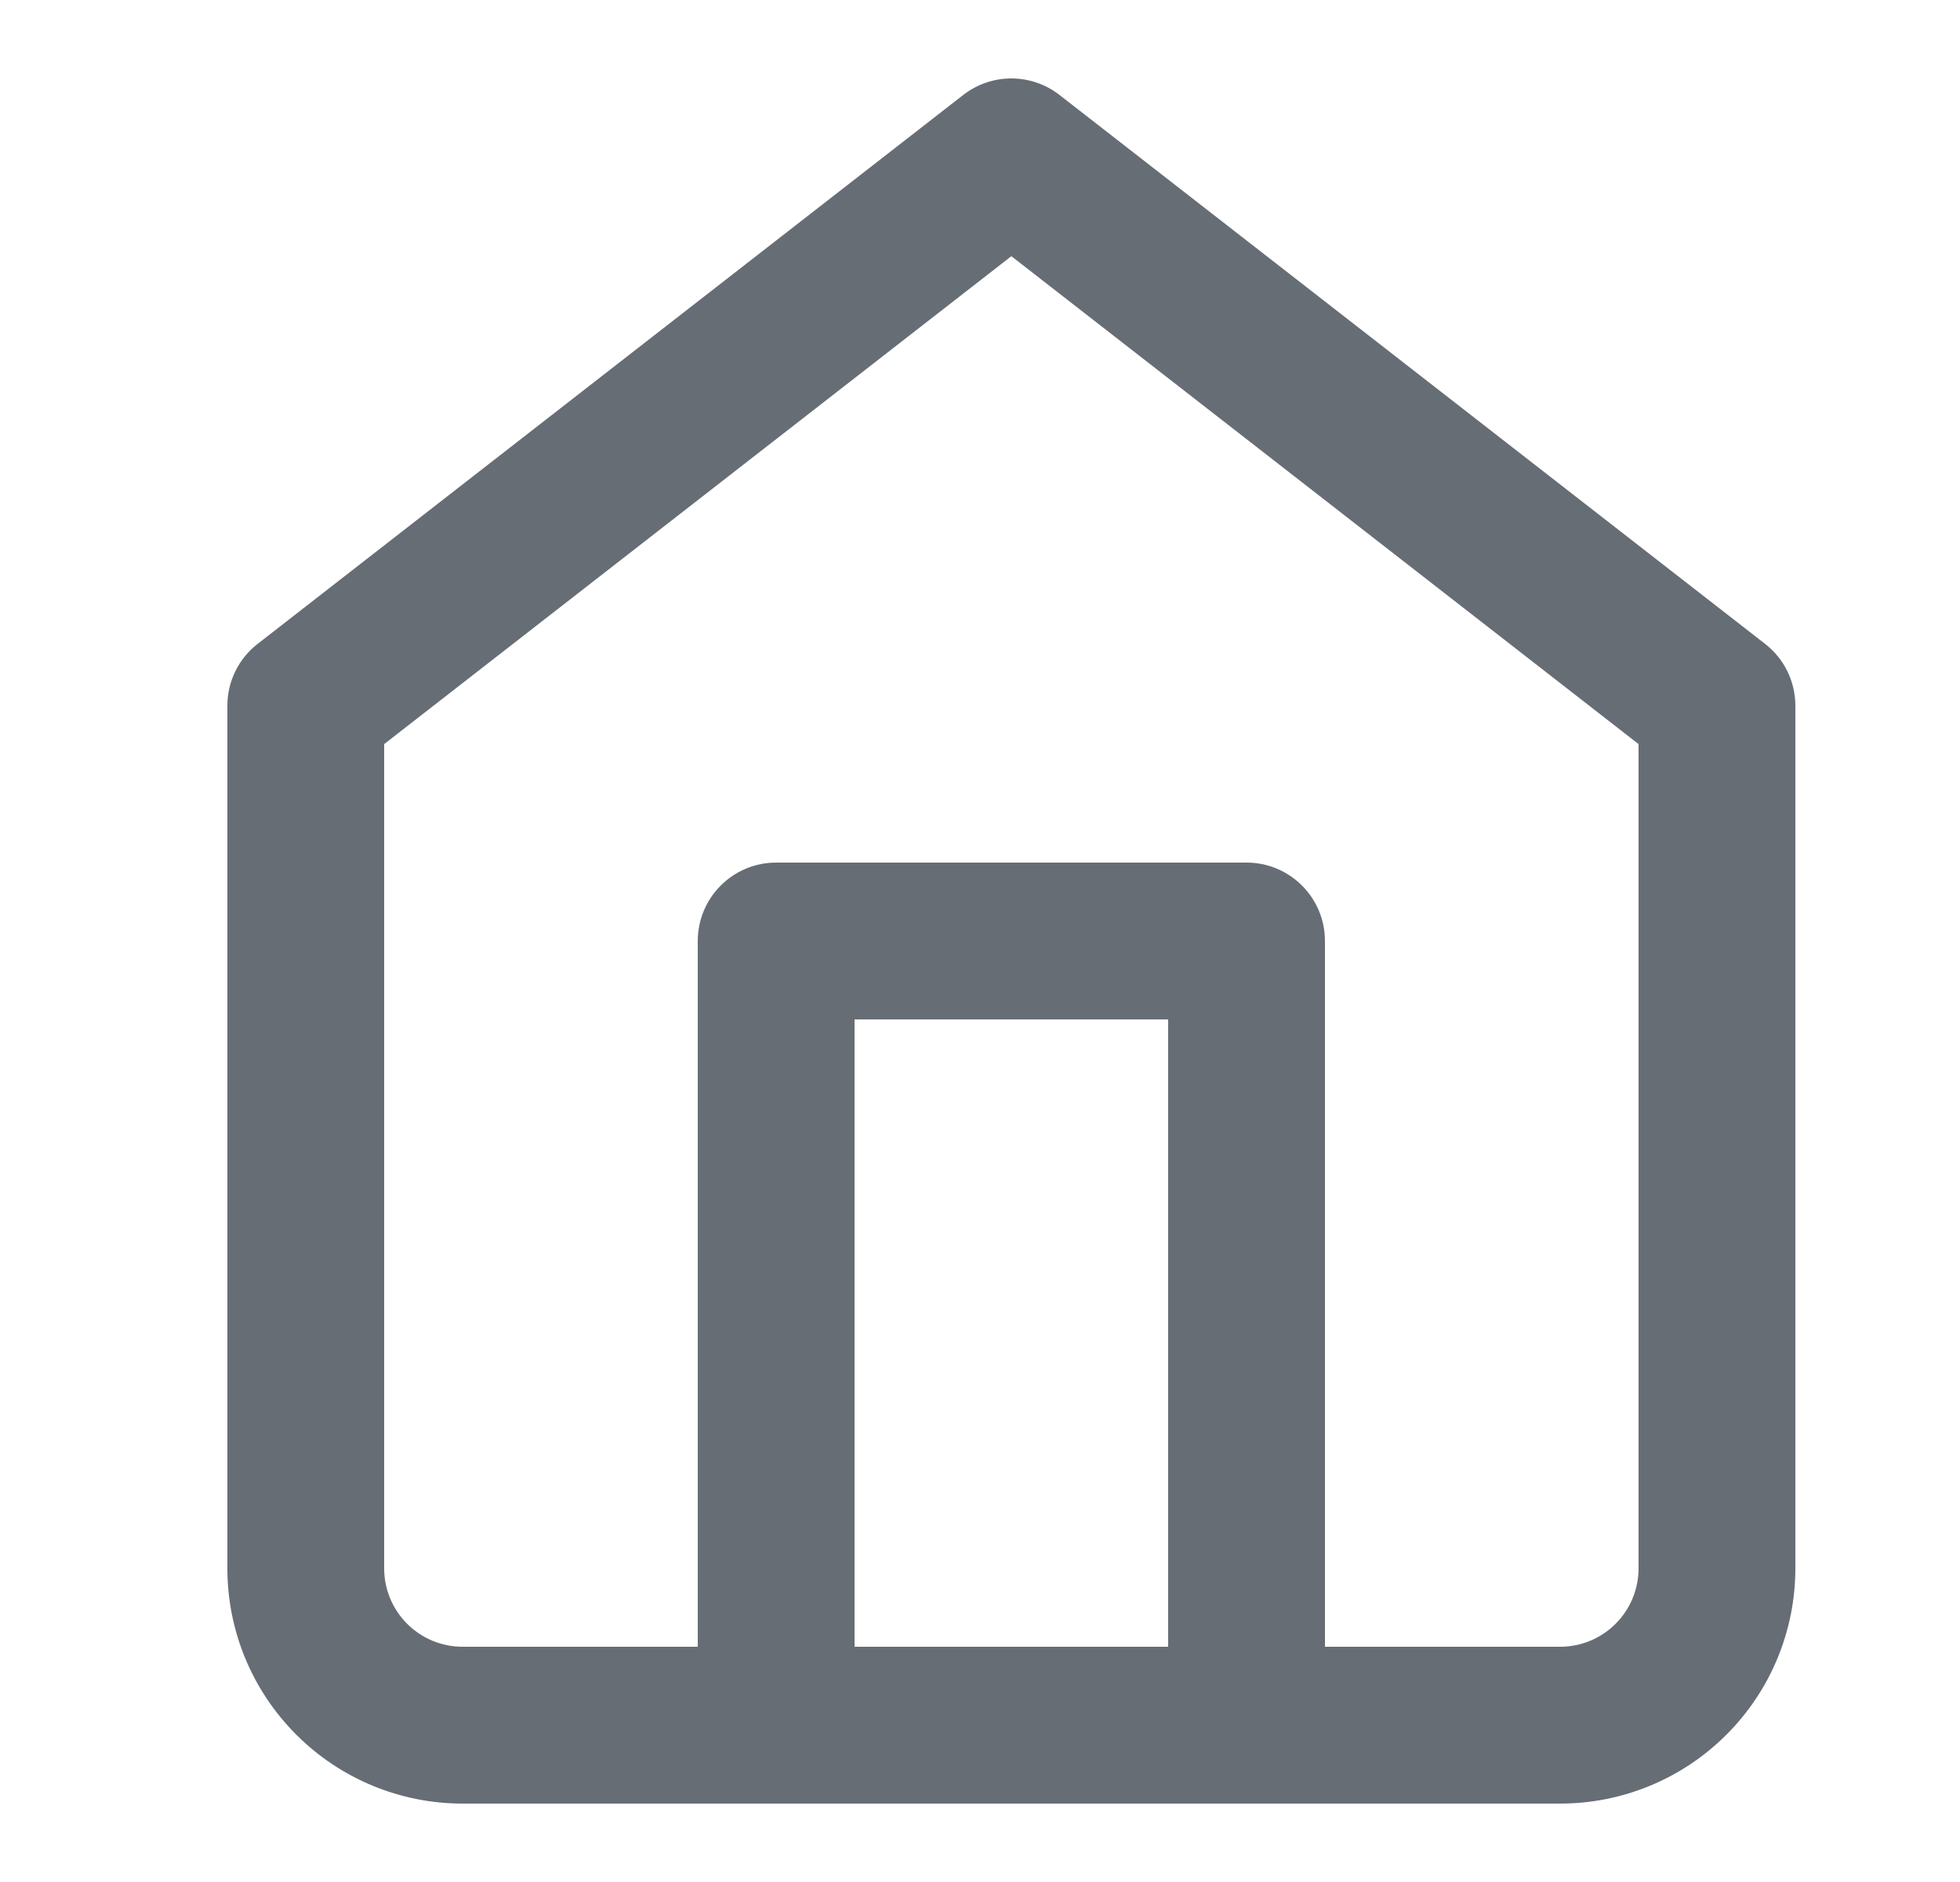
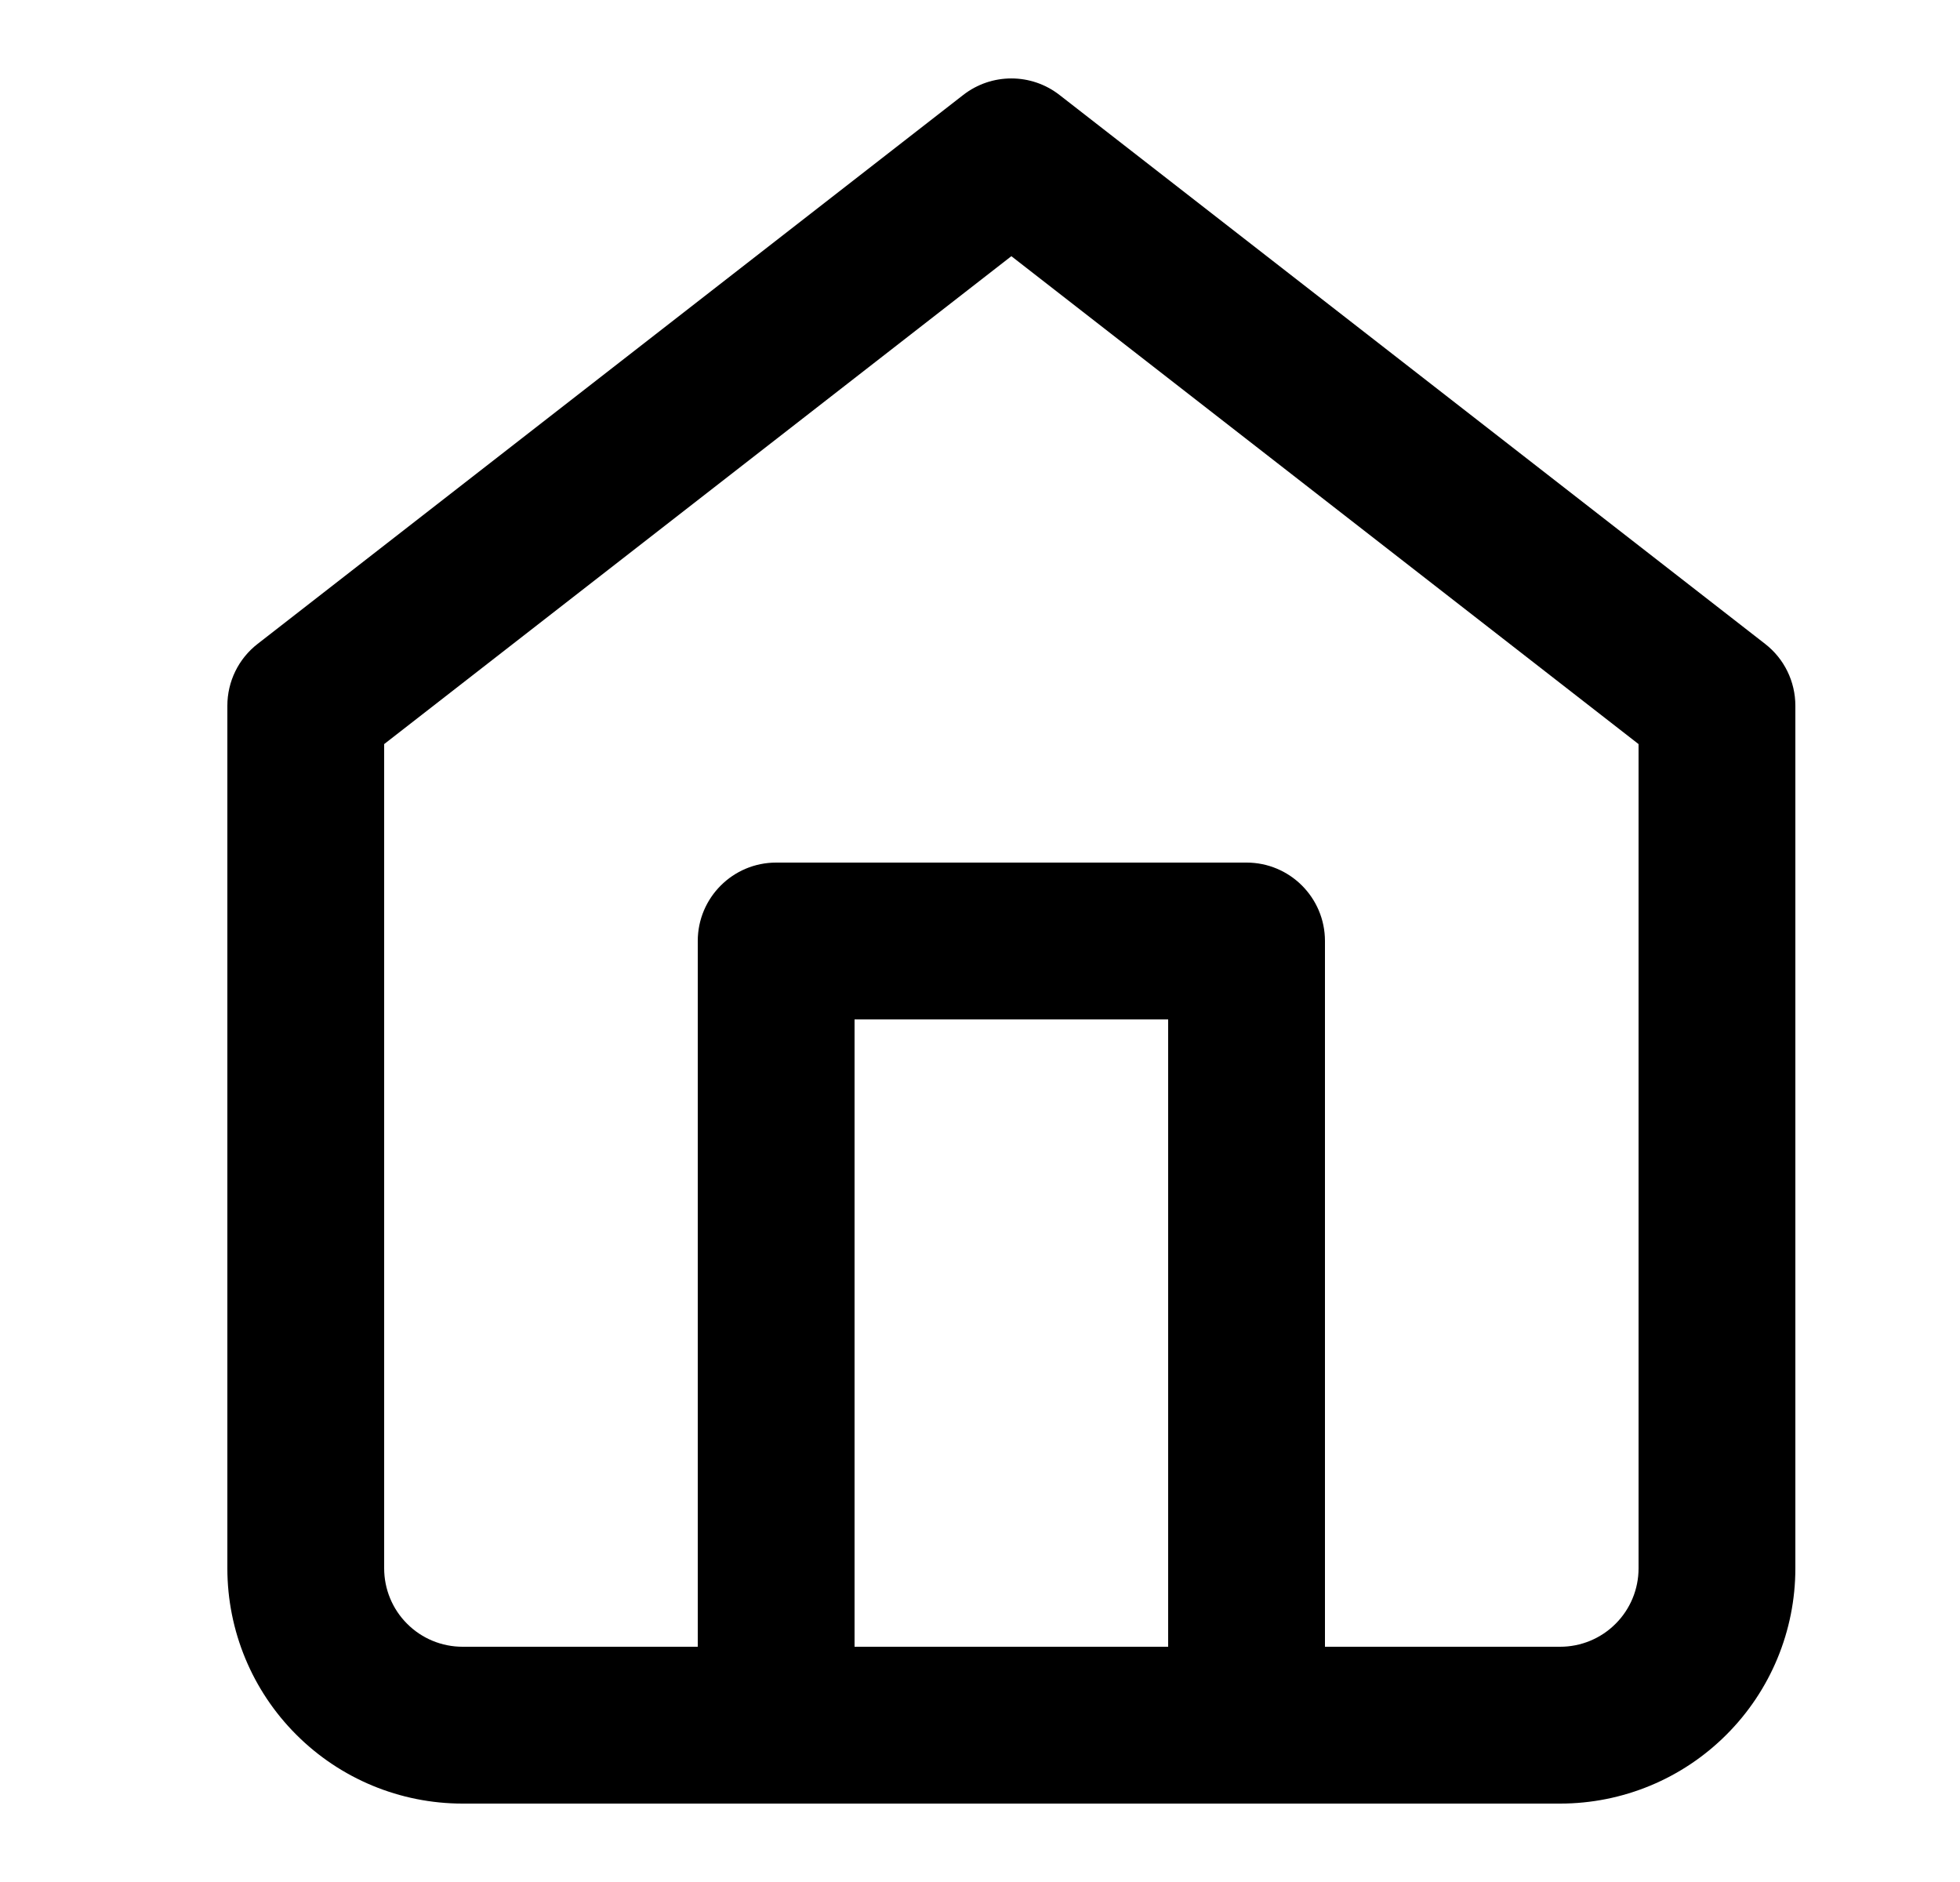
<svg xmlns="http://www.w3.org/2000/svg" width="25" height="24" viewBox="0 0 25 24" fill="none">
-   <path fill-rule="evenodd" clip-rule="evenodd" d="M12.286 1.211C12.647 0.93 13.153 0.93 13.514 1.211L22.514 8.211C22.758 8.4 22.9 8.691 22.9 9V20C22.9 20.796 22.584 21.559 22.021 22.121C21.459 22.684 20.696 23 19.9 23H5.9C5.104 23 4.341 22.684 3.779 22.121C3.216 21.559 2.9 20.796 2.9 20V9C2.9 8.691 3.042 8.4 3.286 8.211L12.286 1.211ZM4.9 9.489V20C4.9 20.265 5.005 20.52 5.193 20.707C5.38 20.895 5.635 21 5.9 21H19.9C20.165 21 20.42 20.895 20.607 20.707C20.795 20.52 20.9 20.265 20.9 20V9.489L12.9 3.267L4.9 9.489Z" fill="#676D75" />
-   <path fill-rule="evenodd" clip-rule="evenodd" d="M8.9 12C8.9 11.448 9.348 11 9.9 11H15.9C16.452 11 16.9 11.448 16.9 12V22C16.9 22.552 16.452 23 15.9 23C15.348 23 14.9 22.552 14.9 22V13H10.9V22C10.9 22.552 10.452 23 9.9 23C9.348 23 8.9 22.552 8.9 22V12Z" fill="#676D75" />
+   <path fill-rule="evenodd" clip-rule="evenodd" d="M12.286 1.211C12.647 0.93 13.153 0.93 13.514 1.211L22.514 8.211C22.758 8.4 22.9 8.691 22.9 9V20C22.9 20.796 22.584 21.559 22.021 22.121C21.459 22.684 20.696 23 19.9 23H5.9C5.104 23 4.341 22.684 3.779 22.121C3.216 21.559 2.9 20.796 2.9 20V9C2.9 8.691 3.042 8.4 3.286 8.211L12.286 1.211ZM4.9 9.489V20C4.9 20.265 5.005 20.52 5.193 20.707C5.38 20.895 5.635 21 5.9 21H19.9C20.165 21 20.42 20.895 20.607 20.707C20.795 20.52 20.9 20.265 20.9 20V9.489L12.9 3.267L4.9 9.489Z" fill="currentColor" />
+   <path fill-rule="evenodd" clip-rule="evenodd" d="M8.9 12C8.9 11.448 9.348 11 9.9 11H15.9C16.452 11 16.9 11.448 16.9 12V22C16.9 22.552 16.452 23 15.9 23C15.348 23 14.9 22.552 14.9 22V13H10.9V22C10.9 22.552 10.452 23 9.9 23C9.348 23 8.9 22.552 8.9 22V12Z" fill="currentColor" />
</svg>
